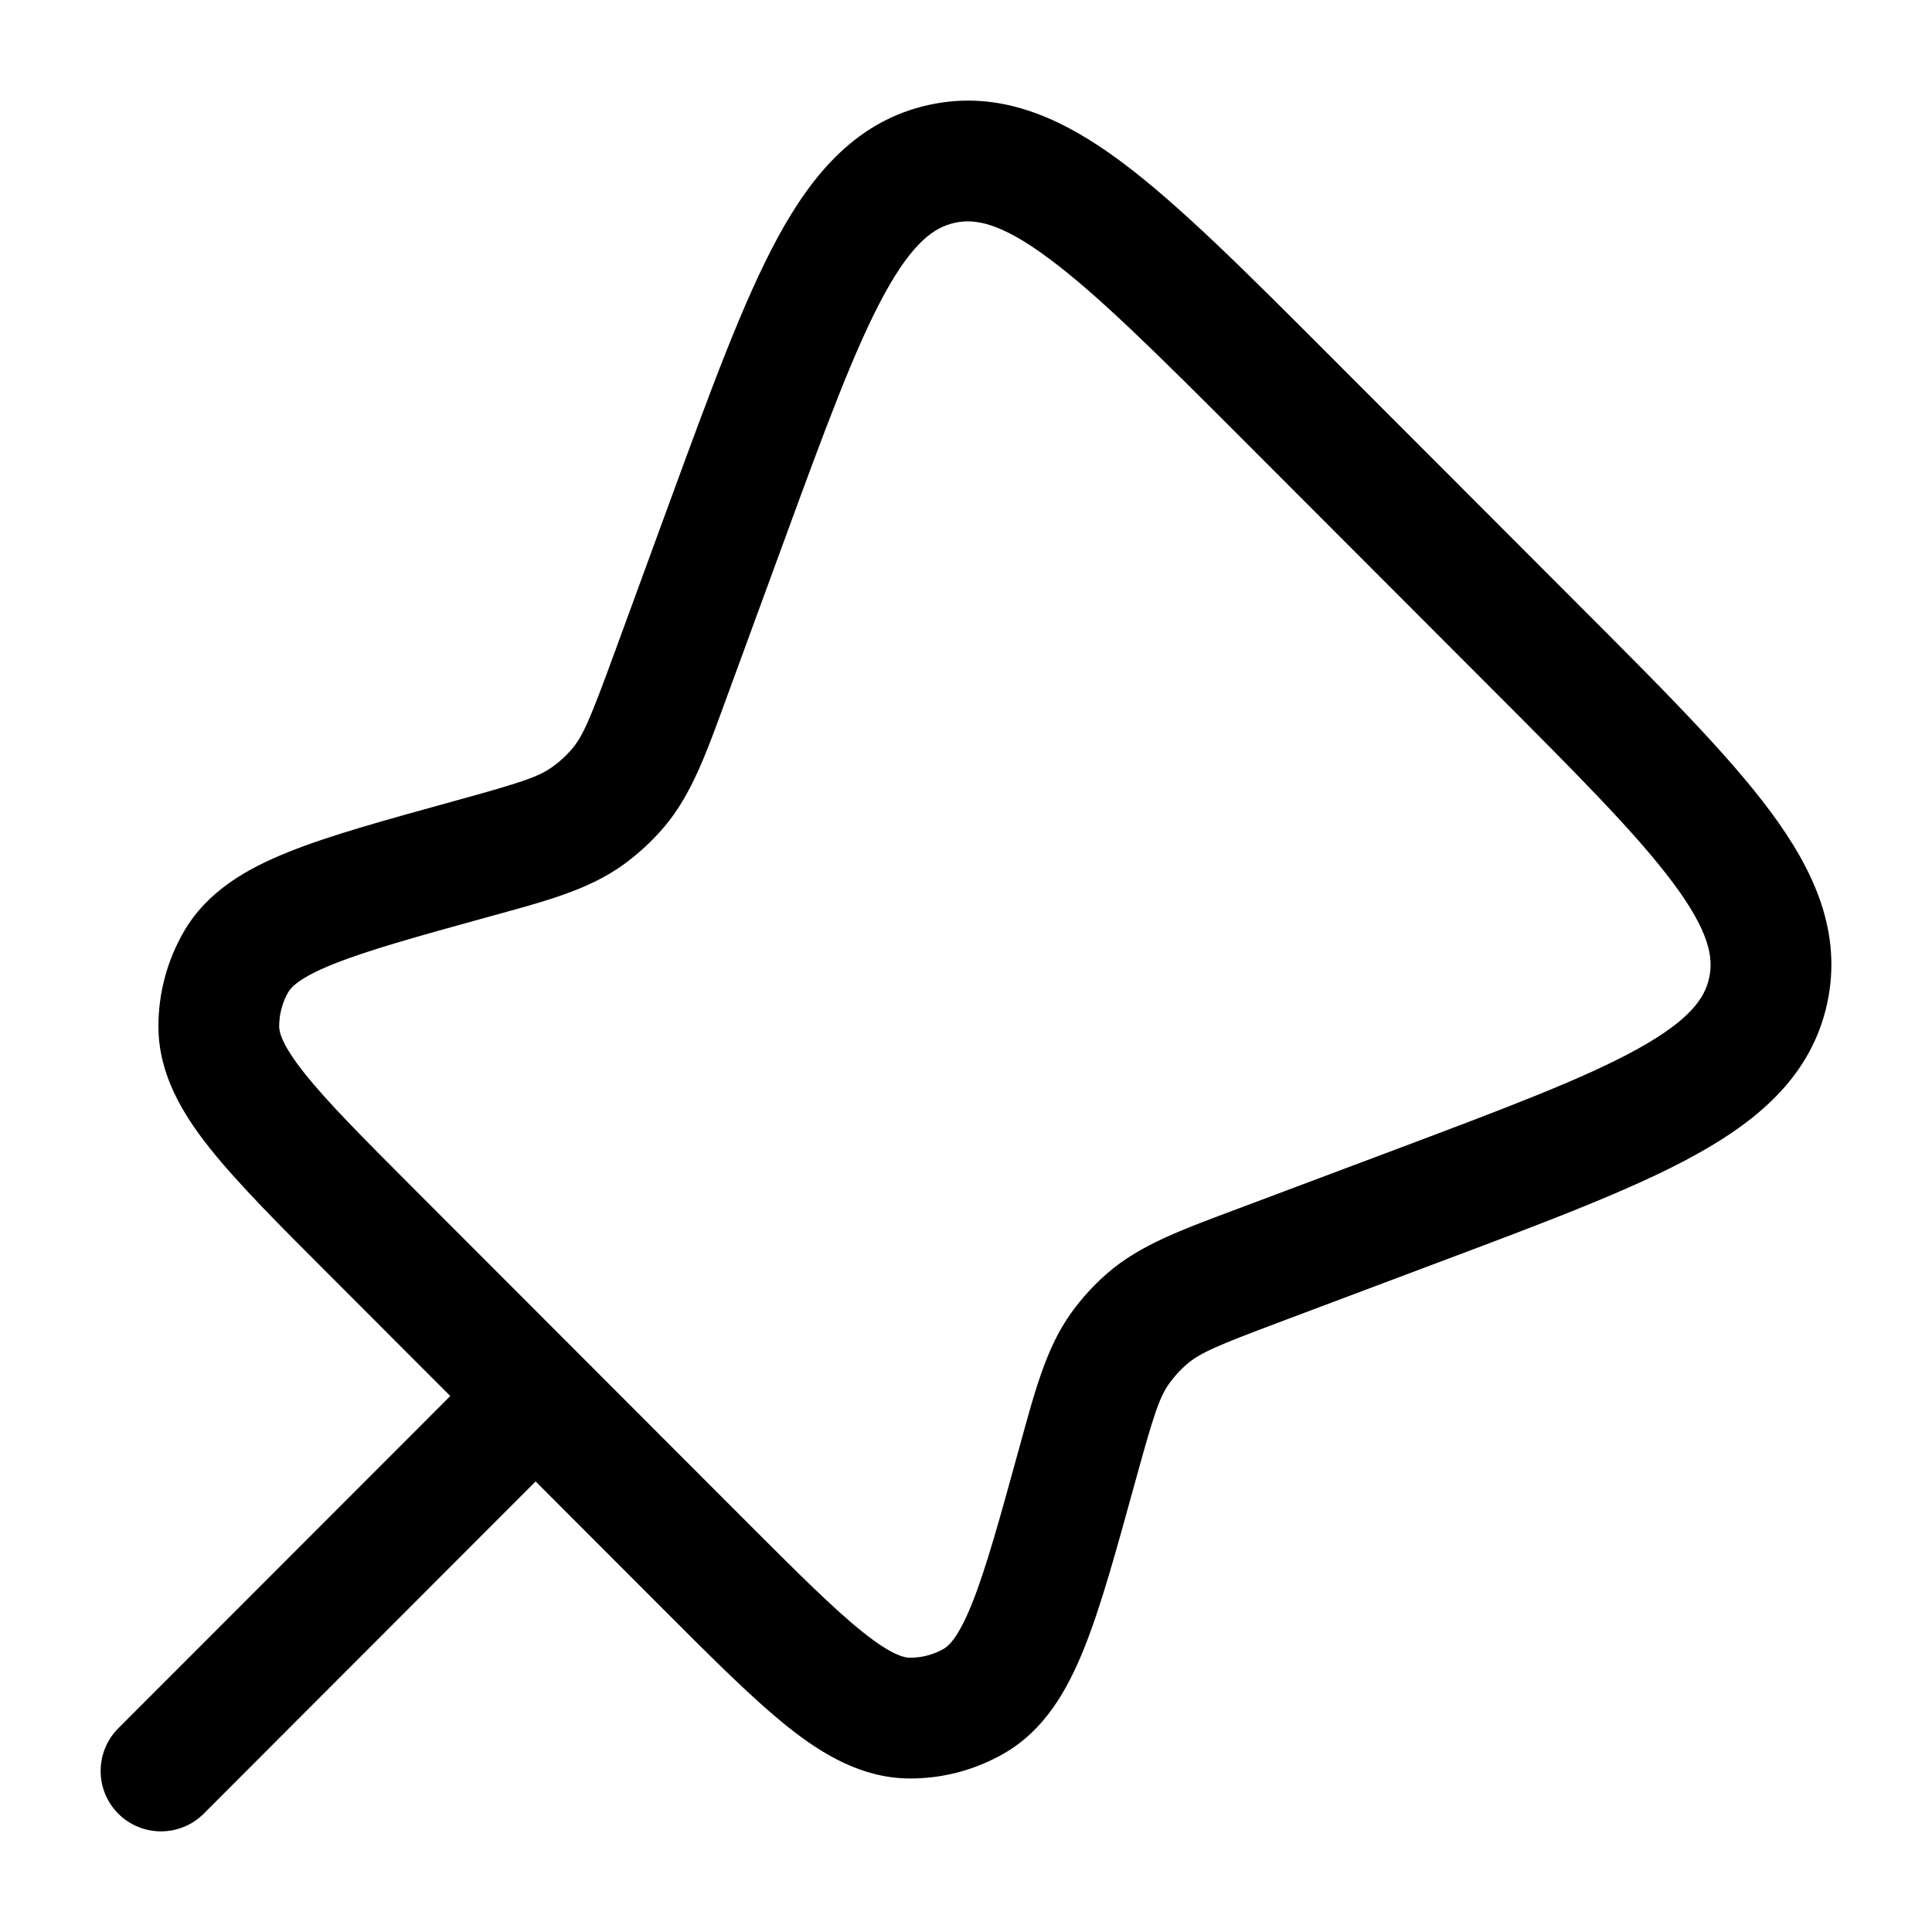
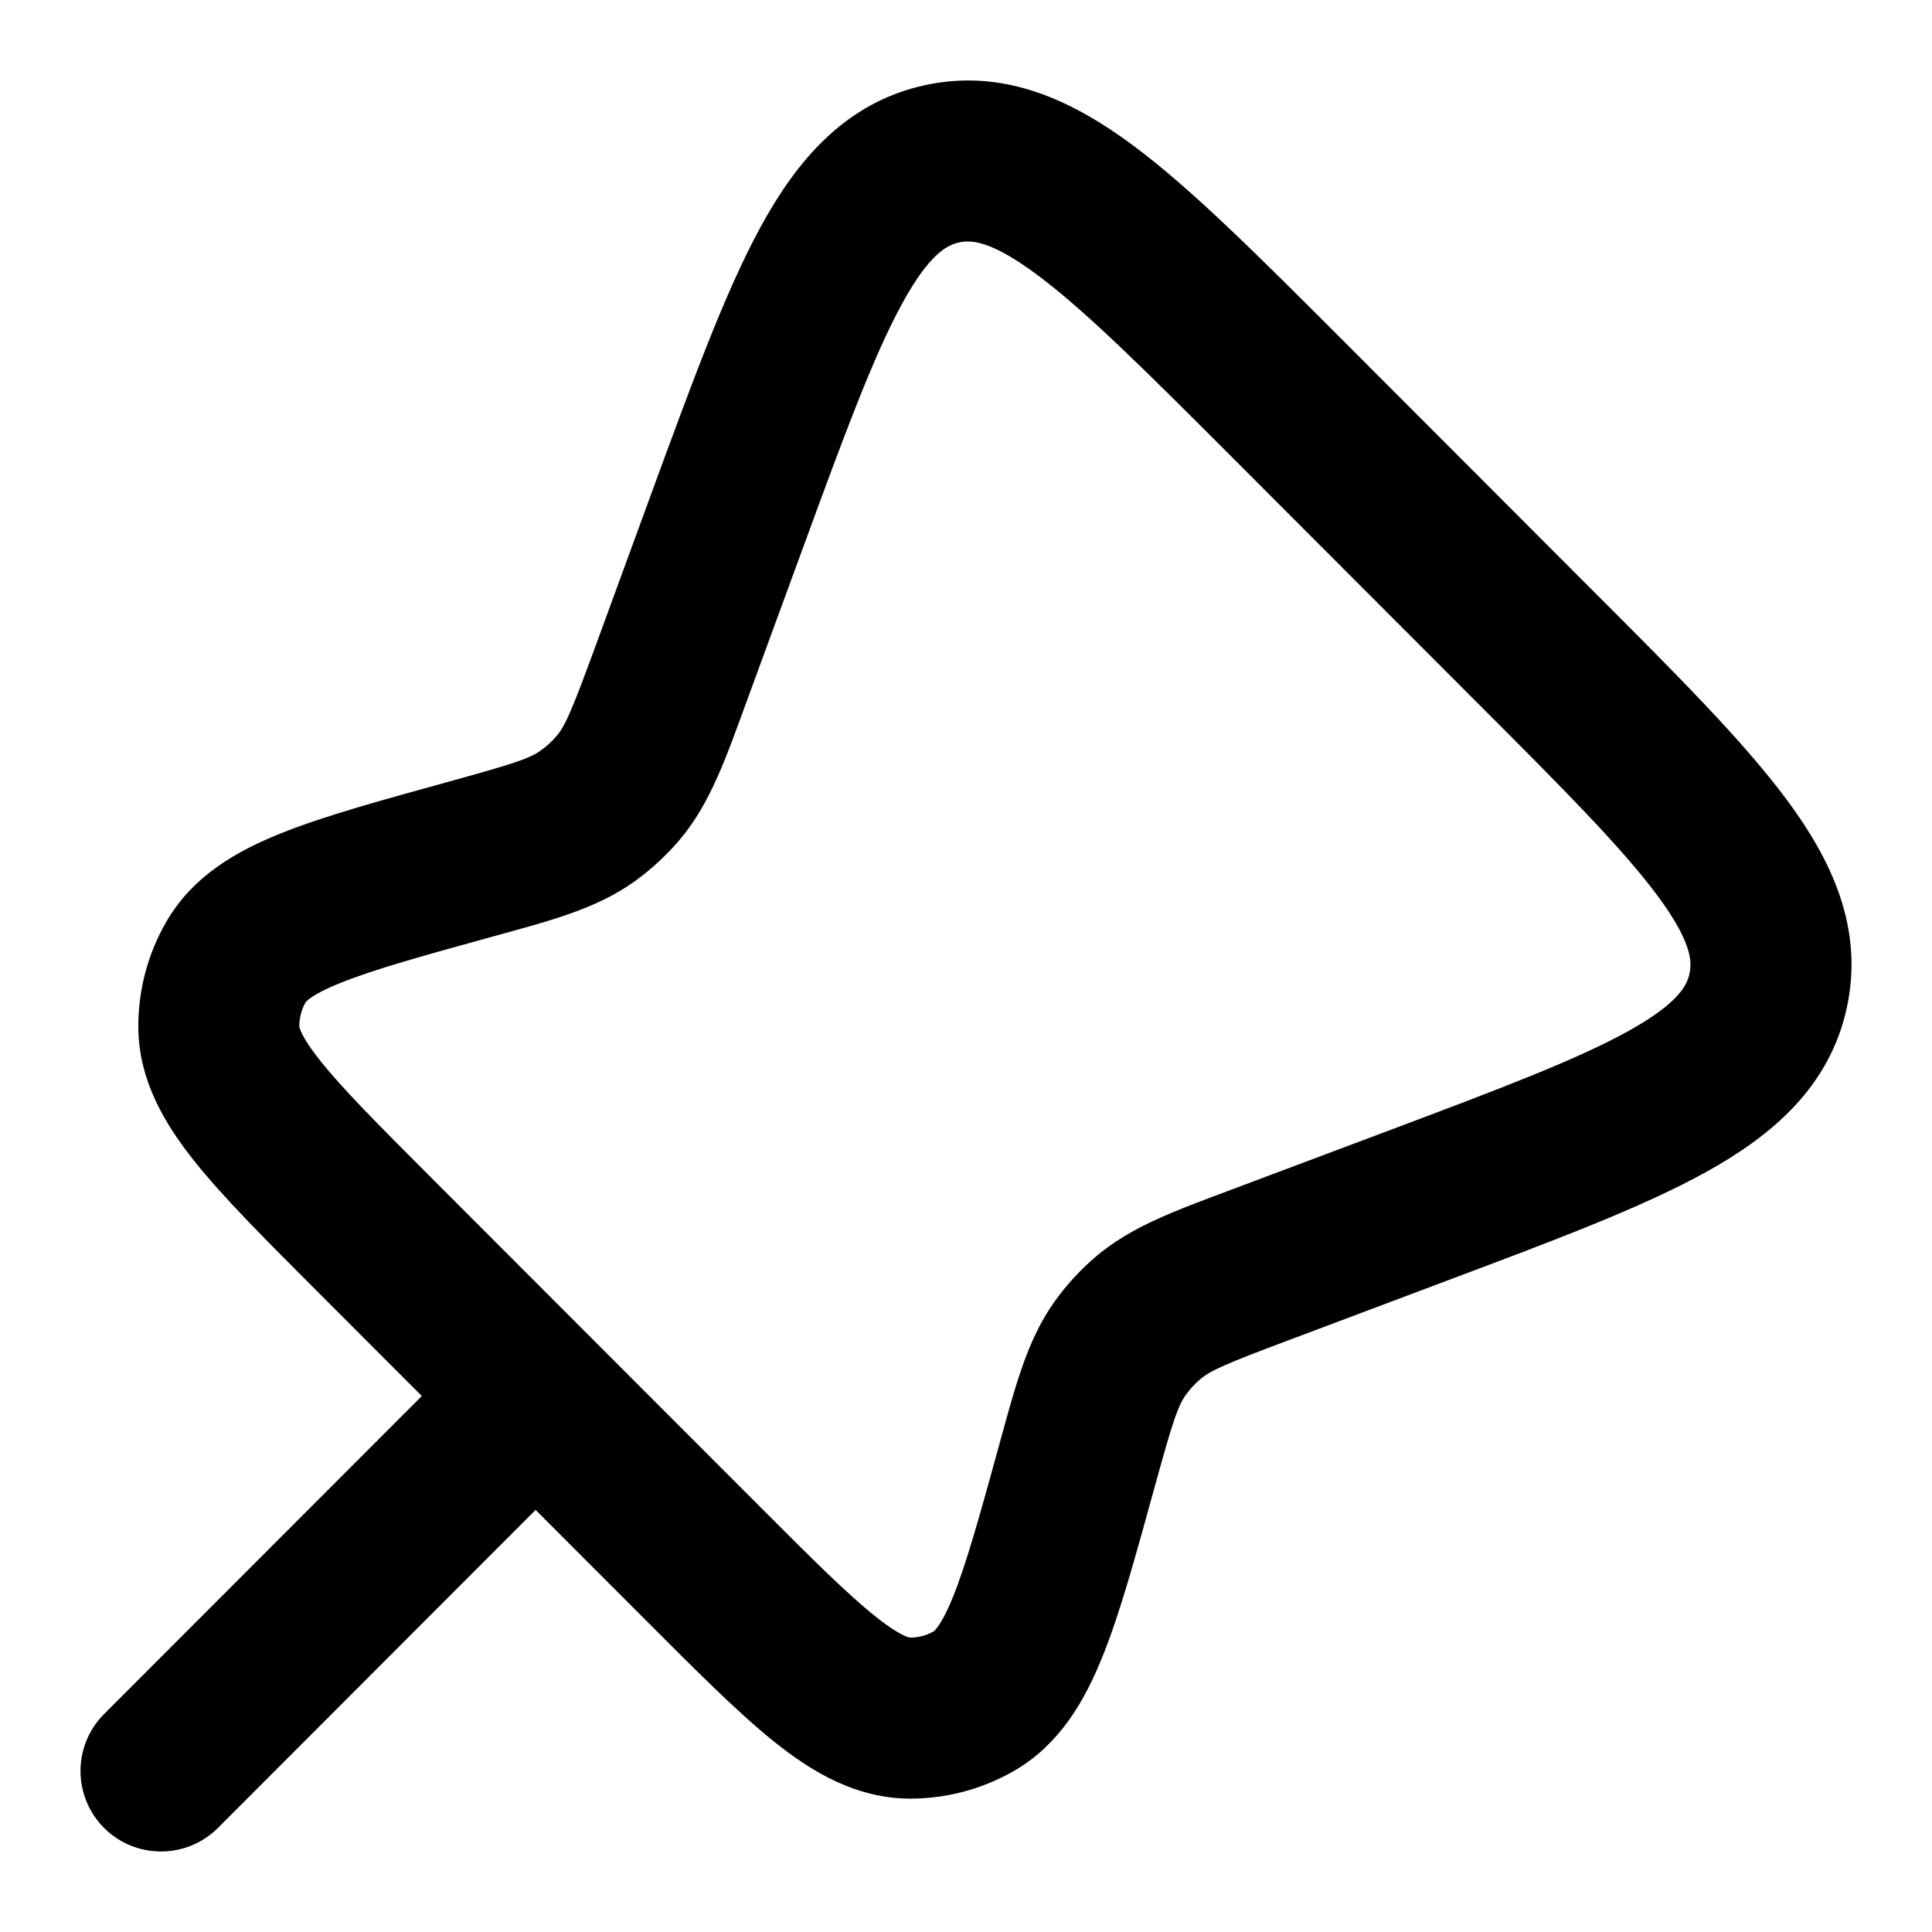
<svg xmlns="http://www.w3.org/2000/svg" viewBox="0 0 24 24">
-   <path d="M15.989 4.95L16.52 4.42V4.42L15.989 4.95ZM19.072 8.036L18.541 8.566L19.072 8.036ZM8.738 19.429L8.208 19.959L8.738 19.429ZM4.622 15.308L5.152 14.778L4.622 15.308ZM17.567 14.994L17.303 14.292L17.567 14.994ZM15.65 15.715L15.914 16.417H15.914L15.65 15.715ZM8.332 8.382L7.628 8.124L8.332 8.382ZM9.027 6.486L9.731 6.744V6.744L9.027 6.486ZM5.845 10.674L6.044 11.396L5.845 10.674ZM7.302 10.135L6.863 9.526L6.863 9.526L7.302 10.135ZM7.676 9.79L8.247 10.277H8.247L7.676 9.79ZM14.251 16.381L14.742 16.948L14.742 16.948L14.251 16.381ZM13.381 18.201L12.657 18.002V18.002L13.381 18.201ZM13.917 16.747L13.307 16.309L13.307 16.309L13.917 16.747ZM2.718 12.755L1.968 12.76L1.968 12.76L2.718 12.755ZM2.93 11.952L2.281 11.578H2.281L2.93 11.952ZM11.305 21.343L11.306 20.593H11.306L11.305 21.343ZM12.093 21.135L11.722 20.483L11.722 20.483L12.093 21.135ZM11.697 2.036L11.859 2.768L11.697 2.036ZM1.469 21.47C1.177 21.763 1.177 22.238 1.47 22.531C1.763 22.823 2.238 22.823 2.531 22.53L1.469 21.47ZM7.184 17.872C7.477 17.579 7.476 17.104 7.183 16.811C6.89 16.519 6.415 16.519 6.123 16.812L7.184 17.872ZM15.459 5.48L18.541 8.566L19.602 7.506L16.52 4.42L15.459 5.48ZM9.269 18.899L5.152 14.778L4.091 15.838L8.208 19.959L9.269 18.899ZM17.303 14.292L15.386 15.012L15.914 16.417L17.831 15.696L17.303 14.292ZM9.036 8.64L9.731 6.744L8.322 6.228L7.628 8.124L9.036 8.64ZM6.044 11.396C6.756 11.2 7.297 11.062 7.74 10.744L6.863 9.526C6.691 9.651 6.466 9.724 5.646 9.95L6.044 11.396ZM7.628 8.124C7.335 8.923 7.243 9.142 7.105 9.304L8.247 10.277C8.6 9.862 8.782 9.333 9.036 8.64L7.628 8.124ZM7.74 10.744C7.927 10.609 8.097 10.452 8.247 10.277L7.105 9.304C7.034 9.388 6.953 9.462 6.863 9.526L7.74 10.744ZM15.386 15.012C14.697 15.271 14.172 15.457 13.76 15.813L14.742 16.948C14.903 16.808 15.119 16.715 15.914 16.417L15.386 15.012ZM14.104 18.4C14.329 17.581 14.402 17.357 14.526 17.184L13.307 16.309C12.99 16.752 12.853 17.292 12.657 18.002L14.104 18.4ZM13.76 15.813C13.59 15.96 13.438 16.127 13.307 16.309L14.526 17.184C14.589 17.097 14.661 17.017 14.742 16.948L13.76 15.813ZM5.152 14.778C4.506 14.131 4.068 13.691 3.784 13.334C3.498 12.975 3.469 12.82 3.468 12.751L1.968 12.76C1.972 13.342 2.261 13.83 2.61 14.268C2.96 14.707 3.471 15.218 4.091 15.838L5.152 14.778ZM5.646 9.95C4.8 10.184 4.104 10.374 3.583 10.584C3.063 10.792 2.571 11.073 2.281 11.578L3.58 12.326C3.615 12.266 3.717 12.146 4.142 11.976C4.565 11.806 5.163 11.639 6.044 11.396L5.646 9.95ZM3.468 12.751C3.468 12.602 3.506 12.455 3.58 12.326L2.281 11.578C2.074 11.937 1.966 12.345 1.968 12.76L3.468 12.751ZM8.208 19.959C8.832 20.584 9.345 21.099 9.786 21.451C10.227 21.802 10.718 22.092 11.304 22.093L11.306 20.593C11.237 20.593 11.081 20.564 10.721 20.277C10.362 19.991 9.919 19.55 9.269 18.899L8.208 19.959ZM12.657 18.002C12.413 18.89 12.246 19.492 12.075 19.919C11.903 20.347 11.782 20.449 11.722 20.483L12.465 21.786C12.974 21.496 13.257 21 13.467 20.477C13.678 19.953 13.869 19.252 14.104 18.4L12.657 18.002ZM11.304 22.093C11.711 22.094 12.111 21.988 12.465 21.786L11.722 20.483C11.595 20.555 11.452 20.593 11.306 20.593L11.304 22.093ZM18.541 8.566C19.605 9.63 20.34 10.37 20.792 10.979C21.235 11.577 21.286 11.896 21.232 12.146L22.698 12.463C22.888 11.585 22.538 10.816 21.997 10.086C21.463 9.366 20.631 8.535 19.602 7.506L18.541 8.566ZM17.831 15.696C19.192 15.185 20.294 14.773 21.077 14.338C21.872 13.897 22.508 13.342 22.698 12.463L21.232 12.146C21.178 12.397 21 12.665 20.349 13.027C19.686 13.395 18.711 13.763 17.303 14.292L17.831 15.696ZM16.52 4.42C15.484 3.383 14.648 2.544 13.925 2.006C13.191 1.462 12.418 1.109 11.536 1.304L11.859 2.768C12.109 2.713 12.428 2.763 13.03 3.211C13.643 3.666 14.388 4.408 15.459 5.48L16.52 4.42ZM9.731 6.744C10.252 5.321 10.616 4.334 10.981 3.663C11.34 3.003 11.609 2.824 11.859 2.768L11.536 1.304C10.654 1.498 10.101 2.143 9.664 2.946C9.233 3.738 8.827 4.852 8.322 6.228L9.731 6.744ZM2.531 22.53L7.184 17.872L6.123 16.812L1.469 21.47L2.531 22.53Z" fill="#000" />
+   <path d="M15.989 4.95L16.52 4.42V4.42L15.989 4.95ZM19.072 8.036L18.541 8.566L19.072 8.036ZM8.738 19.429L8.208 19.959L8.738 19.429ZM4.622 15.308L5.152 14.778L4.622 15.308ZM17.567 14.994L17.303 14.292L17.567 14.994ZM15.65 15.715L15.914 16.417H15.914L15.65 15.715ZM8.332 8.382L7.628 8.124L8.332 8.382ZM9.027 6.486L9.731 6.744V6.744L9.027 6.486ZM5.845 10.674L6.044 11.396L5.845 10.674ZM7.302 10.135L6.863 9.526L6.863 9.526L7.302 10.135ZM7.676 9.79L8.247 10.277H8.247L7.676 9.79ZM14.251 16.381L14.742 16.948L14.742 16.948L14.251 16.381ZM13.381 18.201L12.657 18.002V18.002L13.381 18.201ZM13.917 16.747L13.307 16.309L13.307 16.309L13.917 16.747ZM2.718 12.755L1.968 12.76L1.968 12.76L2.718 12.755ZM2.93 11.952L2.281 11.578H2.281L2.93 11.952ZM11.305 21.343L11.306 20.593H11.306L11.305 21.343ZM12.093 21.135L11.722 20.483L11.722 20.483L12.093 21.135ZM11.697 2.036L11.859 2.768L11.697 2.036ZM1.469 21.47C1.177 21.763 1.177 22.238 1.47 22.531C1.763 22.823 2.238 22.823 2.531 22.53L1.469 21.47ZM7.184 17.872C7.477 17.579 7.476 17.104 7.183 16.811C6.89 16.519 6.415 16.519 6.123 16.812L7.184 17.872ZM15.459 5.48L18.541 8.566L19.602 7.506L16.52 4.42L15.459 5.48ZM9.269 18.899L5.152 14.778L4.091 15.838L8.208 19.959L9.269 18.899ZM17.303 14.292L15.386 15.012L15.914 16.417L17.831 15.696L17.303 14.292ZM9.036 8.64L9.731 6.744L8.322 6.228L7.628 8.124L9.036 8.64ZM6.044 11.396C6.756 11.2 7.297 11.062 7.74 10.744L6.863 9.526C6.691 9.651 6.466 9.724 5.646 9.95L6.044 11.396ZM7.628 8.124C7.335 8.923 7.243 9.142 7.105 9.304L8.247 10.277C8.6 9.862 8.782 9.333 9.036 8.64L7.628 8.124ZM7.74 10.744C7.927 10.609 8.097 10.452 8.247 10.277L7.105 9.304C7.034 9.388 6.953 9.462 6.863 9.526L7.74 10.744ZM15.386 15.012C14.697 15.271 14.172 15.457 13.76 15.813L14.742 16.948C14.903 16.808 15.119 16.715 15.914 16.417L15.386 15.012ZM14.104 18.4C14.329 17.581 14.402 17.357 14.526 17.184L13.307 16.309C12.99 16.752 12.853 17.292 12.657 18.002L14.104 18.4ZM13.76 15.813C13.59 15.96 13.438 16.127 13.307 16.309L14.526 17.184C14.589 17.097 14.661 17.017 14.742 16.948L13.76 15.813ZM5.152 14.778C4.506 14.131 4.068 13.691 3.784 13.334C3.498 12.975 3.469 12.82 3.468 12.751L1.968 12.76C1.972 13.342 2.261 13.83 2.61 14.268C2.96 14.707 3.471 15.218 4.091 15.838L5.152 14.778ZM5.646 9.95C4.8 10.184 4.104 10.374 3.583 10.584C3.063 10.792 2.571 11.073 2.281 11.578L3.58 12.326C3.615 12.266 3.717 12.146 4.142 11.976C4.565 11.806 5.163 11.639 6.044 11.396L5.646 9.95ZM3.468 12.751C3.468 12.602 3.506 12.455 3.58 12.326L2.281 11.578C2.074 11.937 1.966 12.345 1.968 12.76L3.468 12.751ZM8.208 19.959C8.832 20.584 9.345 21.099 9.786 21.451C10.227 21.802 10.718 22.092 11.304 22.093L11.306 20.593C11.237 20.593 11.081 20.564 10.721 20.277C10.362 19.991 9.919 19.55 9.269 18.899L8.208 19.959ZM12.657 18.002C12.413 18.89 12.246 19.492 12.075 19.919C11.903 20.347 11.782 20.449 11.722 20.483L12.465 21.786C12.974 21.496 13.257 21 13.467 20.477C13.678 19.953 13.869 19.252 14.104 18.4L12.657 18.002ZM11.304 22.093C11.711 22.094 12.111 21.988 12.465 21.786L11.722 20.483C11.595 20.555 11.452 20.593 11.306 20.593L11.304 22.093ZM18.541 8.566C19.605 9.63 20.34 10.37 20.792 10.979C21.235 11.577 21.286 11.896 21.232 12.146L22.698 12.463C22.888 11.585 22.538 10.816 21.997 10.086C21.463 9.366 20.631 8.535 19.602 7.506L18.541 8.566ZM17.831 15.696C19.192 15.185 20.294 14.773 21.077 14.338C21.872 13.897 22.508 13.342 22.698 12.463L21.232 12.146C21.178 12.397 21 12.665 20.349 13.027C19.686 13.395 18.711 13.763 17.303 14.292L17.831 15.696ZM16.52 4.42C15.484 3.383 14.648 2.544 13.925 2.006C13.191 1.462 12.418 1.109 11.536 1.304L11.859 2.768C12.109 2.713 12.428 2.763 13.03 3.211C13.643 3.666 14.388 4.408 15.459 5.48L16.52 4.42ZM9.731 6.744C10.252 5.321 10.616 4.334 10.981 3.663C11.34 3.003 11.609 2.824 11.859 2.768L11.536 1.304C10.654 1.498 10.101 2.143 9.664 2.946C9.233 3.738 8.827 4.852 8.322 6.228L9.731 6.744ZM2.531 22.53L7.184 17.872L6.123 16.812L1.469 21.47L2.531 22.53Z" fill="#000" stroke="#000" stroke-width="0.5" stroke-linecap="round" stroke-linejoin="round" />
</svg>
